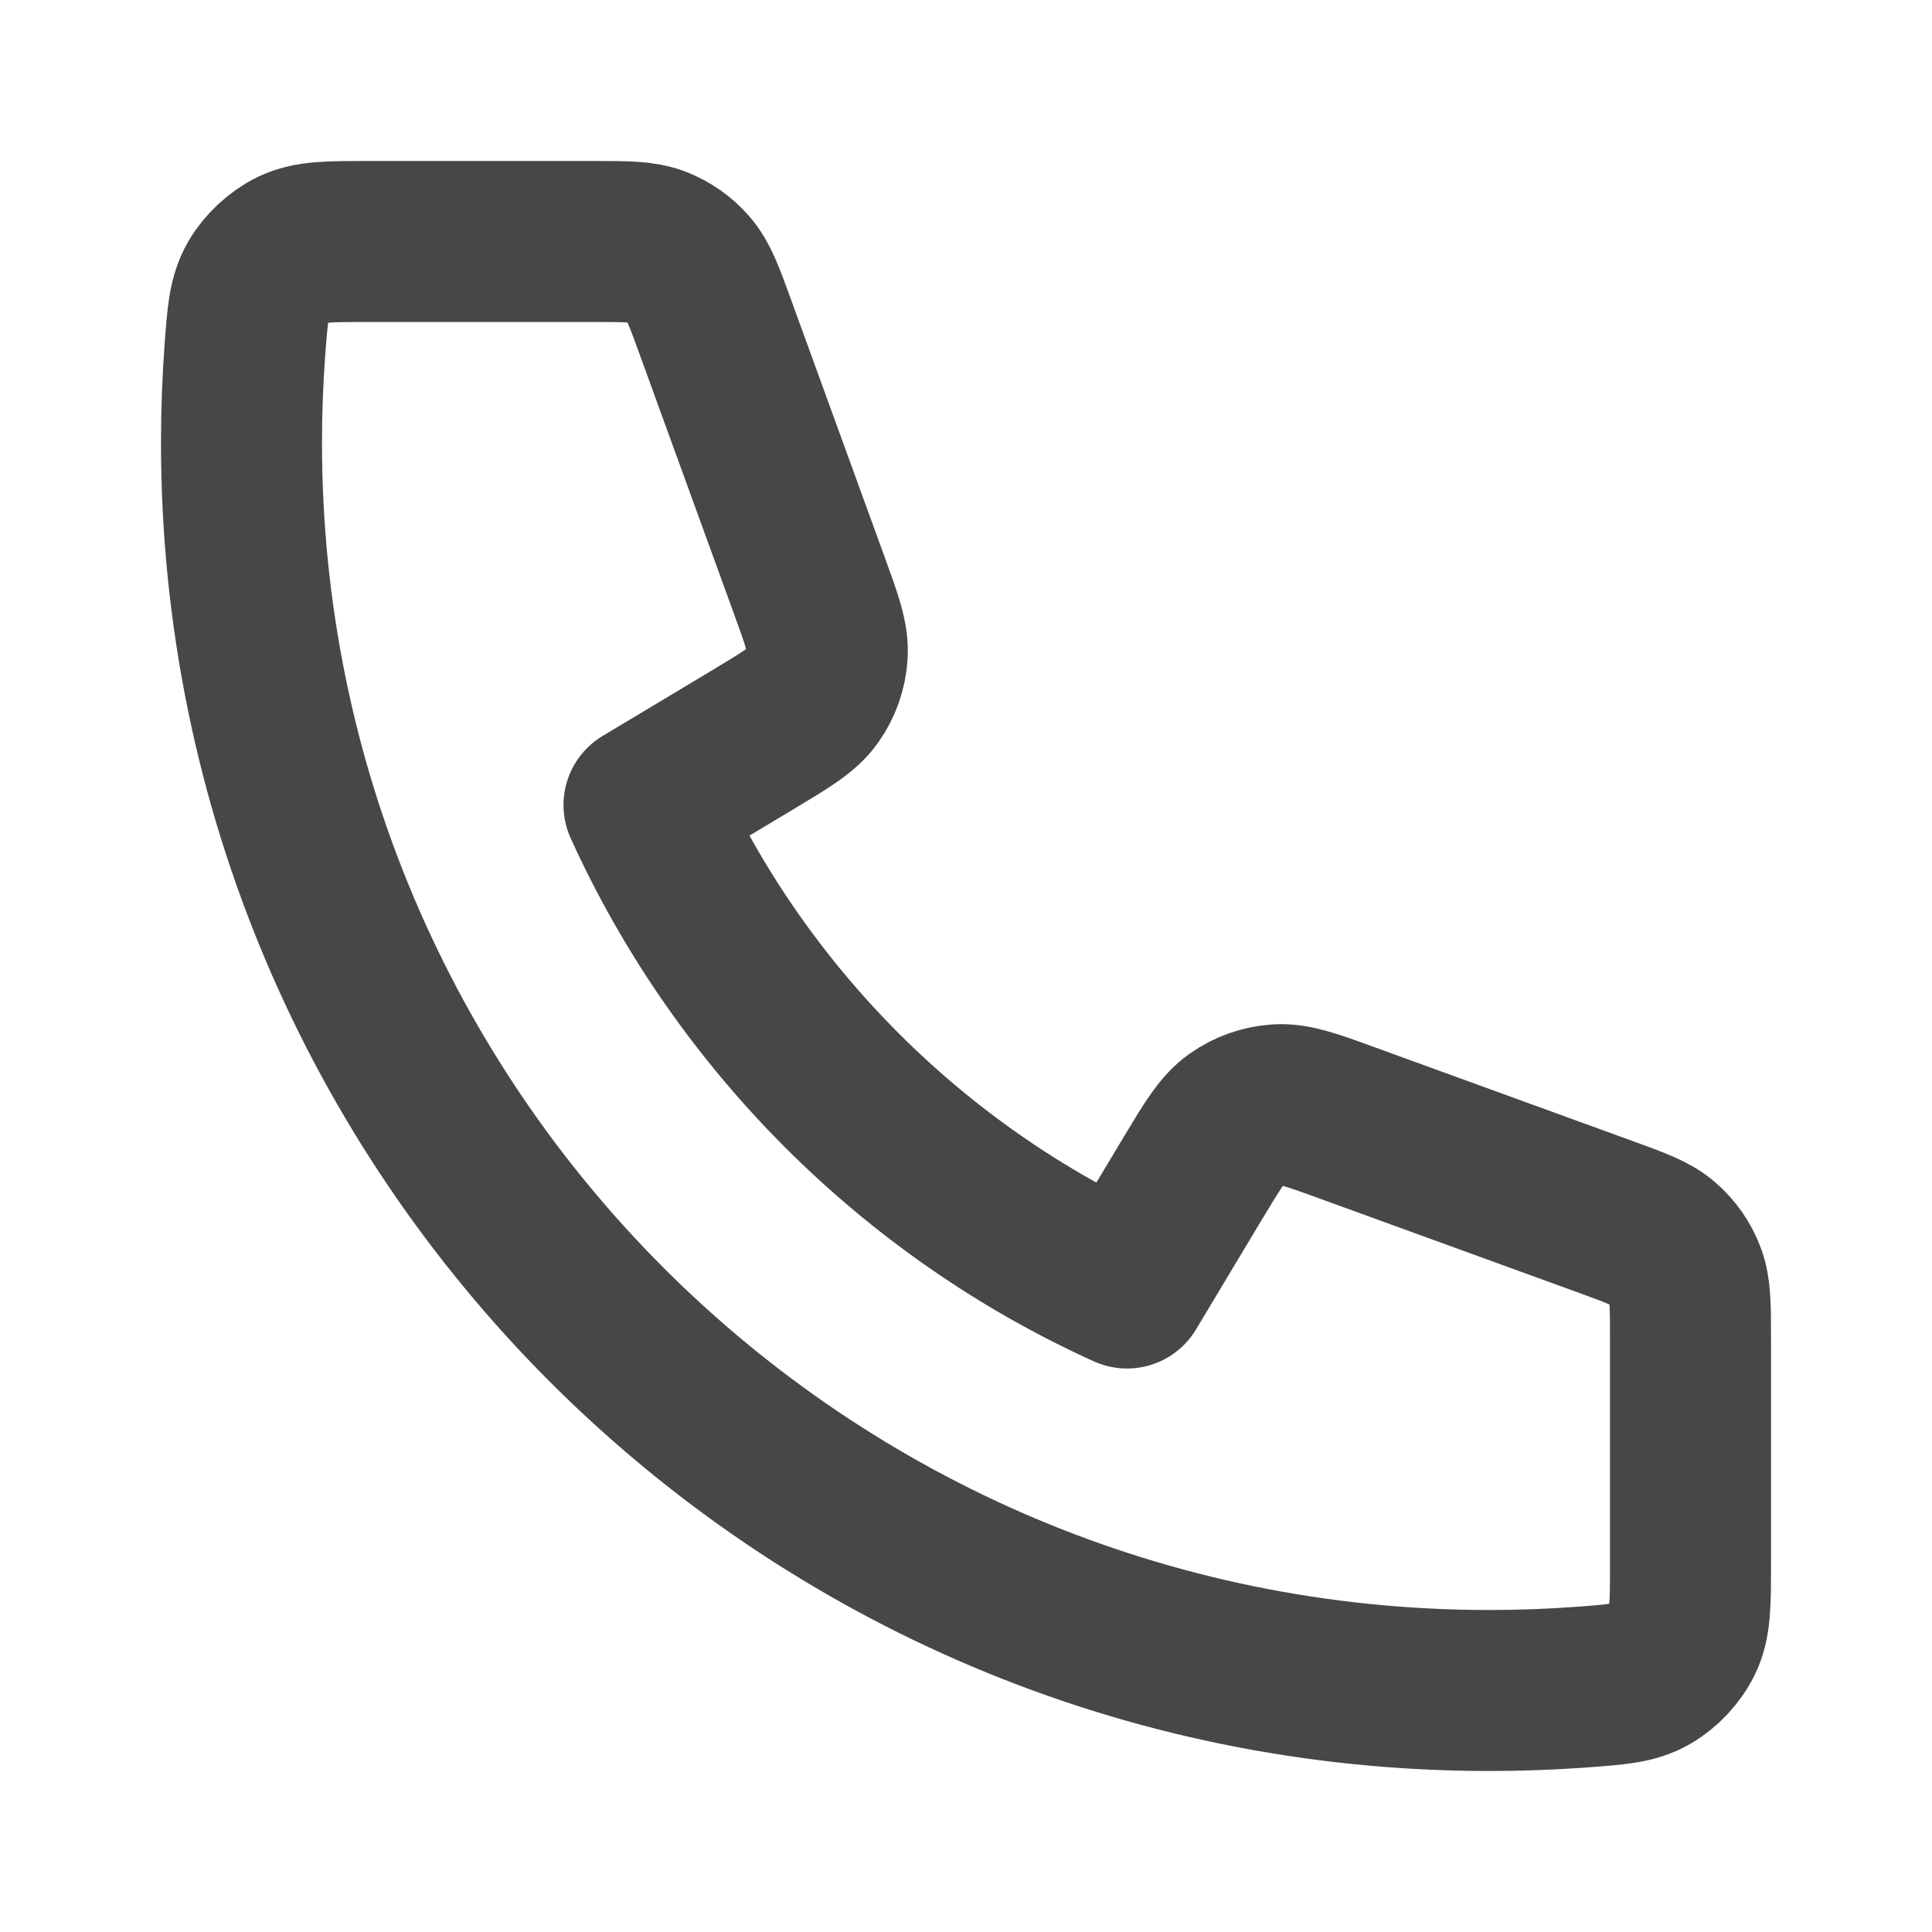
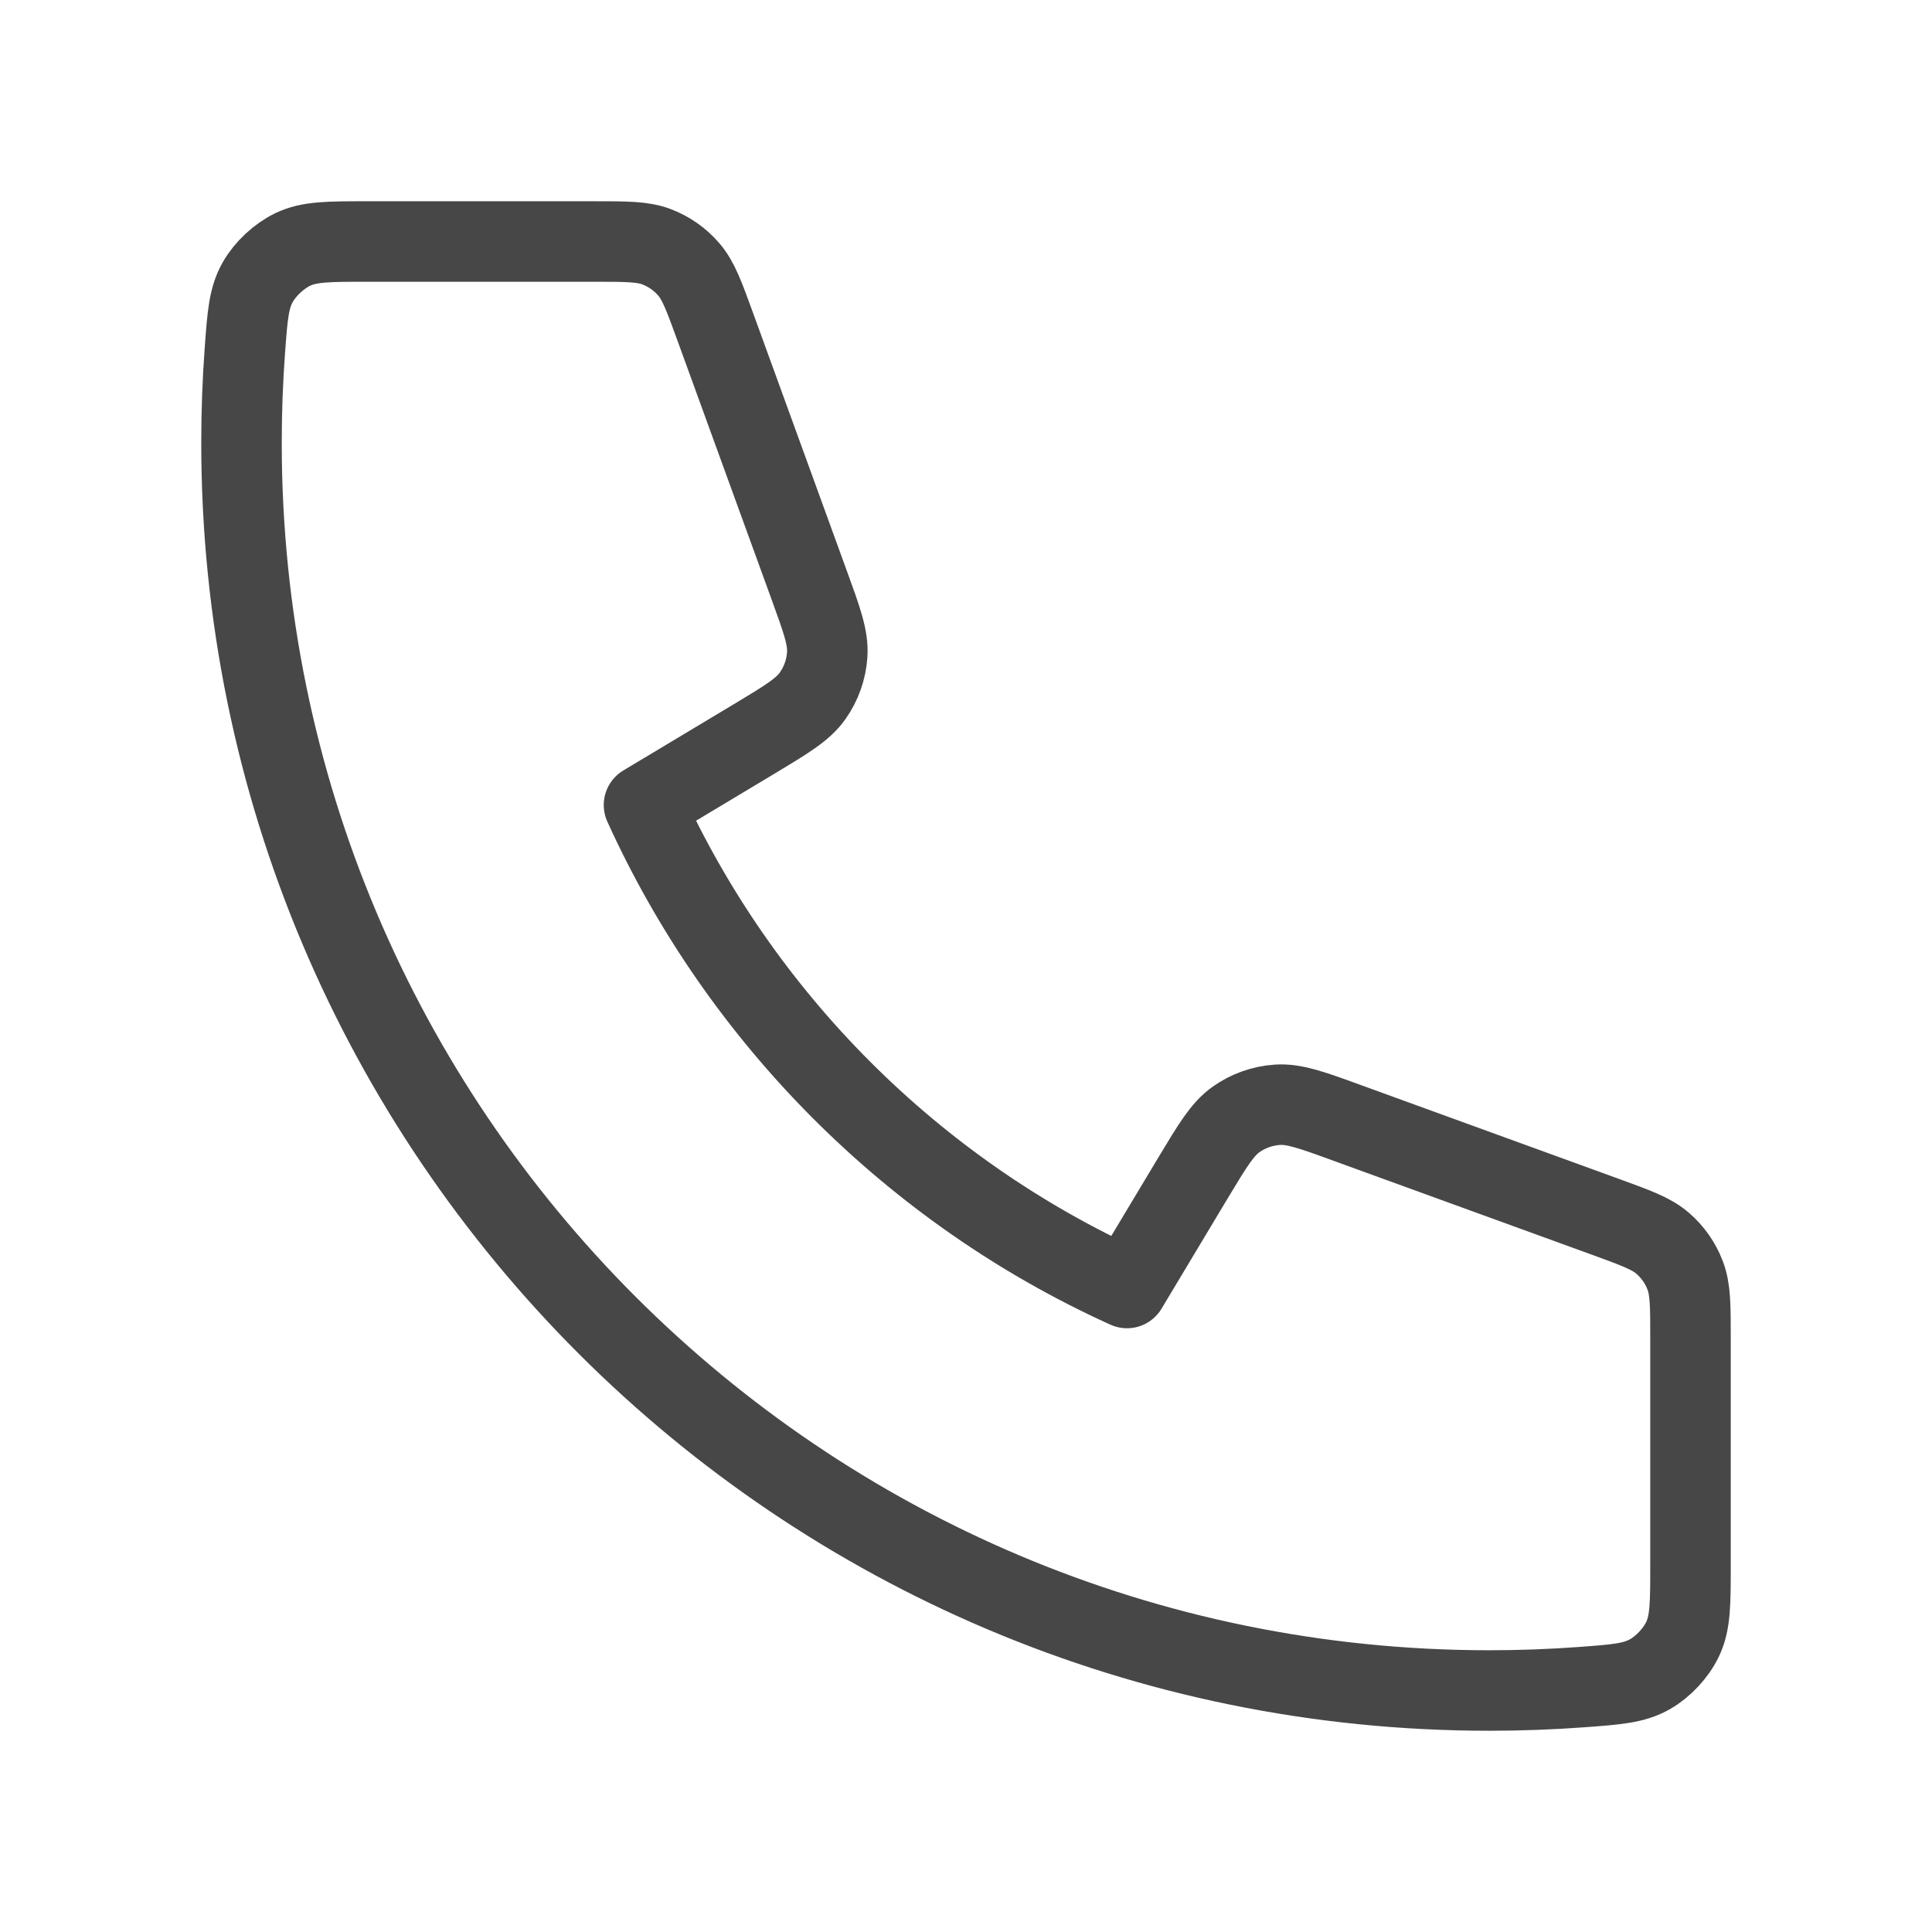
<svg xmlns="http://www.w3.org/2000/svg" width="800px" height="800px" viewBox="0 0 24 24" fill="none">
-   <path d="M3 5.5C3 14.06 9.94 21 18.5 21C18.886 21 19.269 20.986 19.648 20.958C20.083 20.926 20.301 20.91 20.499 20.796C20.663 20.702 20.819 20.535 20.901 20.364C21 20.158 21 19.918 21 19.438V16.621C21 16.217 21 16.015 20.933 15.842C20.875 15.689 20.779 15.553 20.656 15.446C20.516 15.324 20.326 15.255 19.947 15.117L16.74 13.951C16.299 13.79 16.078 13.71 15.868 13.724C15.684 13.736 15.506 13.799 15.355 13.906C15.184 14.027 15.063 14.229 14.821 14.631L14 16C11.35 14.8 9.202 12.649 8 10L9.369 9.179C9.771 8.937 9.973 8.816 10.094 8.645C10.201 8.494 10.264 8.316 10.276 8.132C10.29 7.922 10.21 7.702 10.049 7.26L8.883 4.053C8.745 3.674 8.676 3.484 8.554 3.344C8.447 3.22 8.311 3.125 8.158 3.066C7.985 3 7.783 3 7.379 3H4.562C4.082 3 3.842 3 3.636 3.099C3.466 3.181 3.298 3.337 3.204 3.501C3.09 3.699 3.074 3.917 3.042 4.352C3.014 4.731 3 5.114 3 5.5Z" stroke="#474747" stroke-width="2" stroke-linecap="round" stroke-linejoin="round" />
+   <path d="M3 5.5C3 14.06 9.94 21 18.5 21C18.886 21 19.269 20.986 19.648 20.958C20.083 20.926 20.301 20.91 20.499 20.796C20.663 20.702 20.819 20.535 20.901 20.364C21 20.158 21 19.918 21 19.438V16.621C21 16.217 21 16.015 20.933 15.842C20.875 15.689 20.779 15.553 20.656 15.446C20.516 15.324 20.326 15.255 19.947 15.117L16.74 13.951C16.299 13.79 16.078 13.71 15.868 13.724C15.684 13.736 15.506 13.799 15.355 13.906C15.184 14.027 15.063 14.229 14.821 14.631L14 16C11.35 14.8 9.202 12.649 8 10L9.369 9.179C9.771 8.937 9.973 8.816 10.094 8.645C10.201 8.494 10.264 8.316 10.276 8.132C10.29 7.922 10.21 7.702 10.049 7.26L8.883 4.053C8.745 3.674 8.676 3.484 8.554 3.344C8.447 3.22 8.311 3.125 8.158 3.066C7.985 3 7.783 3 7.379 3H4.562C4.082 3 3.842 3 3.636 3.099C3.466 3.181 3.298 3.337 3.204 3.501C3.09 3.699 3.074 3.917 3.042 4.352C3.014 4.731 3 5.114 3 5.5Z" stroke="#474747" stroke-width="1" stroke-linecap="round" stroke-linejoin="round" />
</svg>
